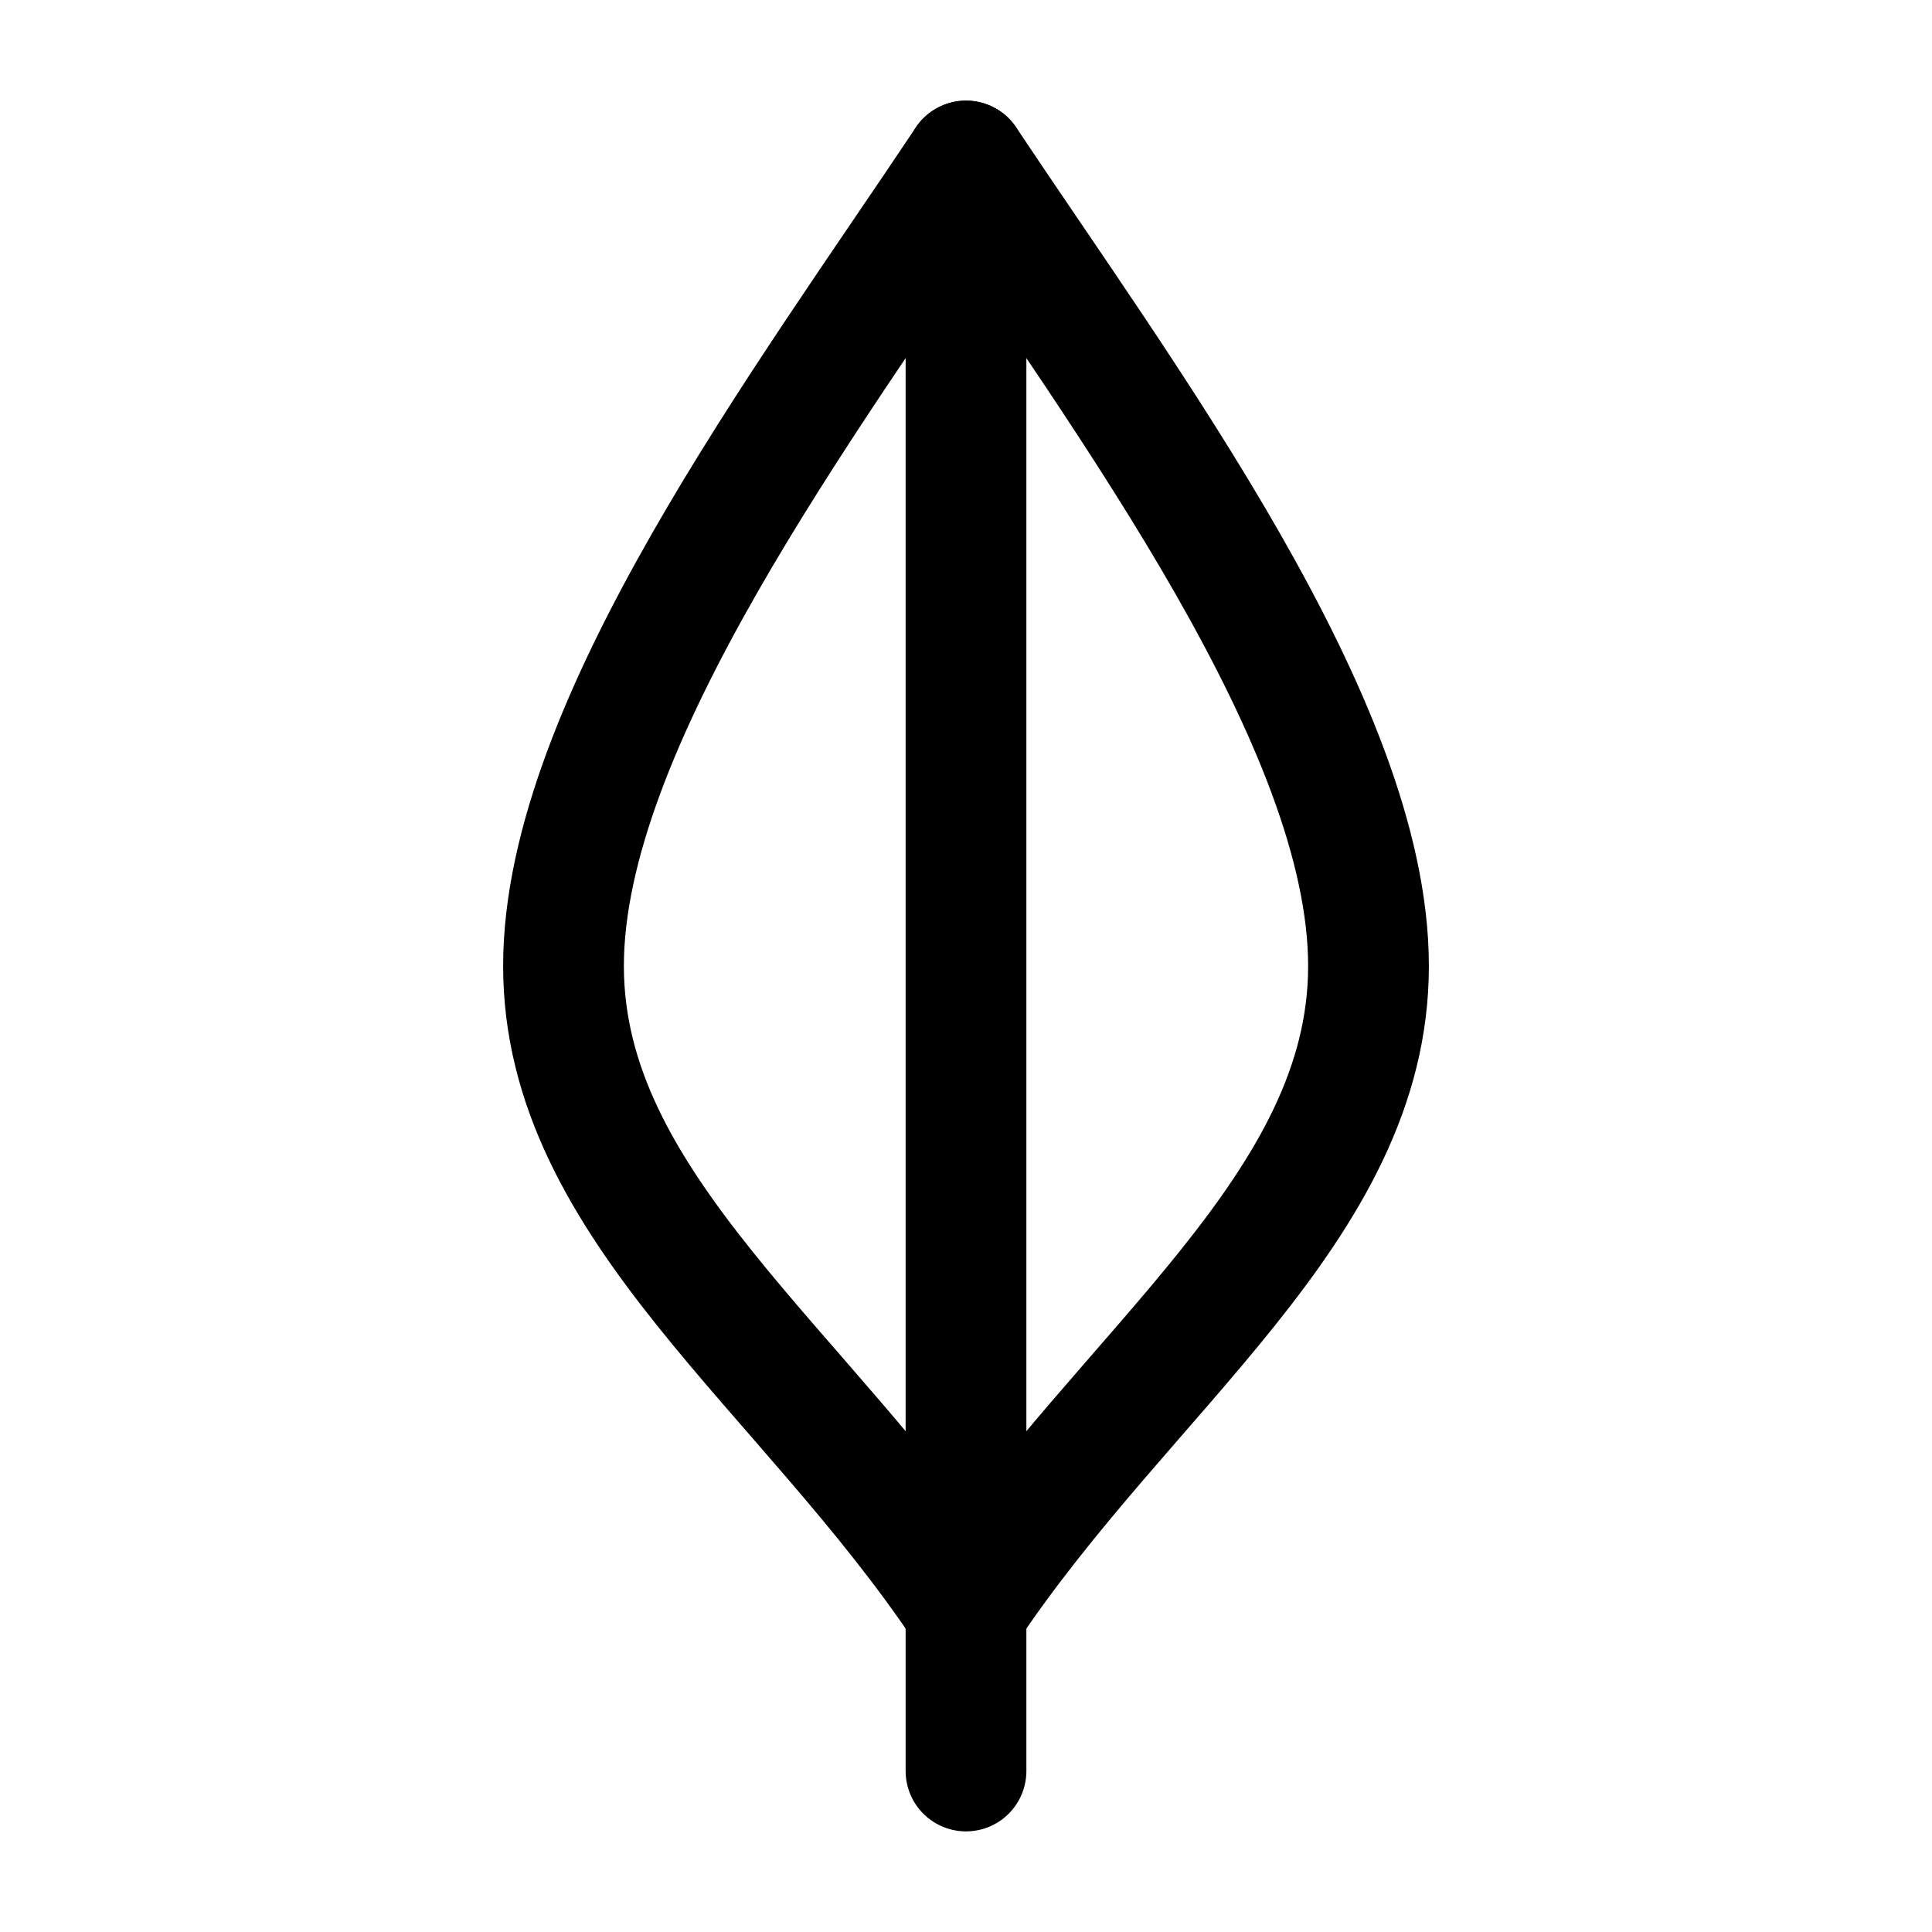
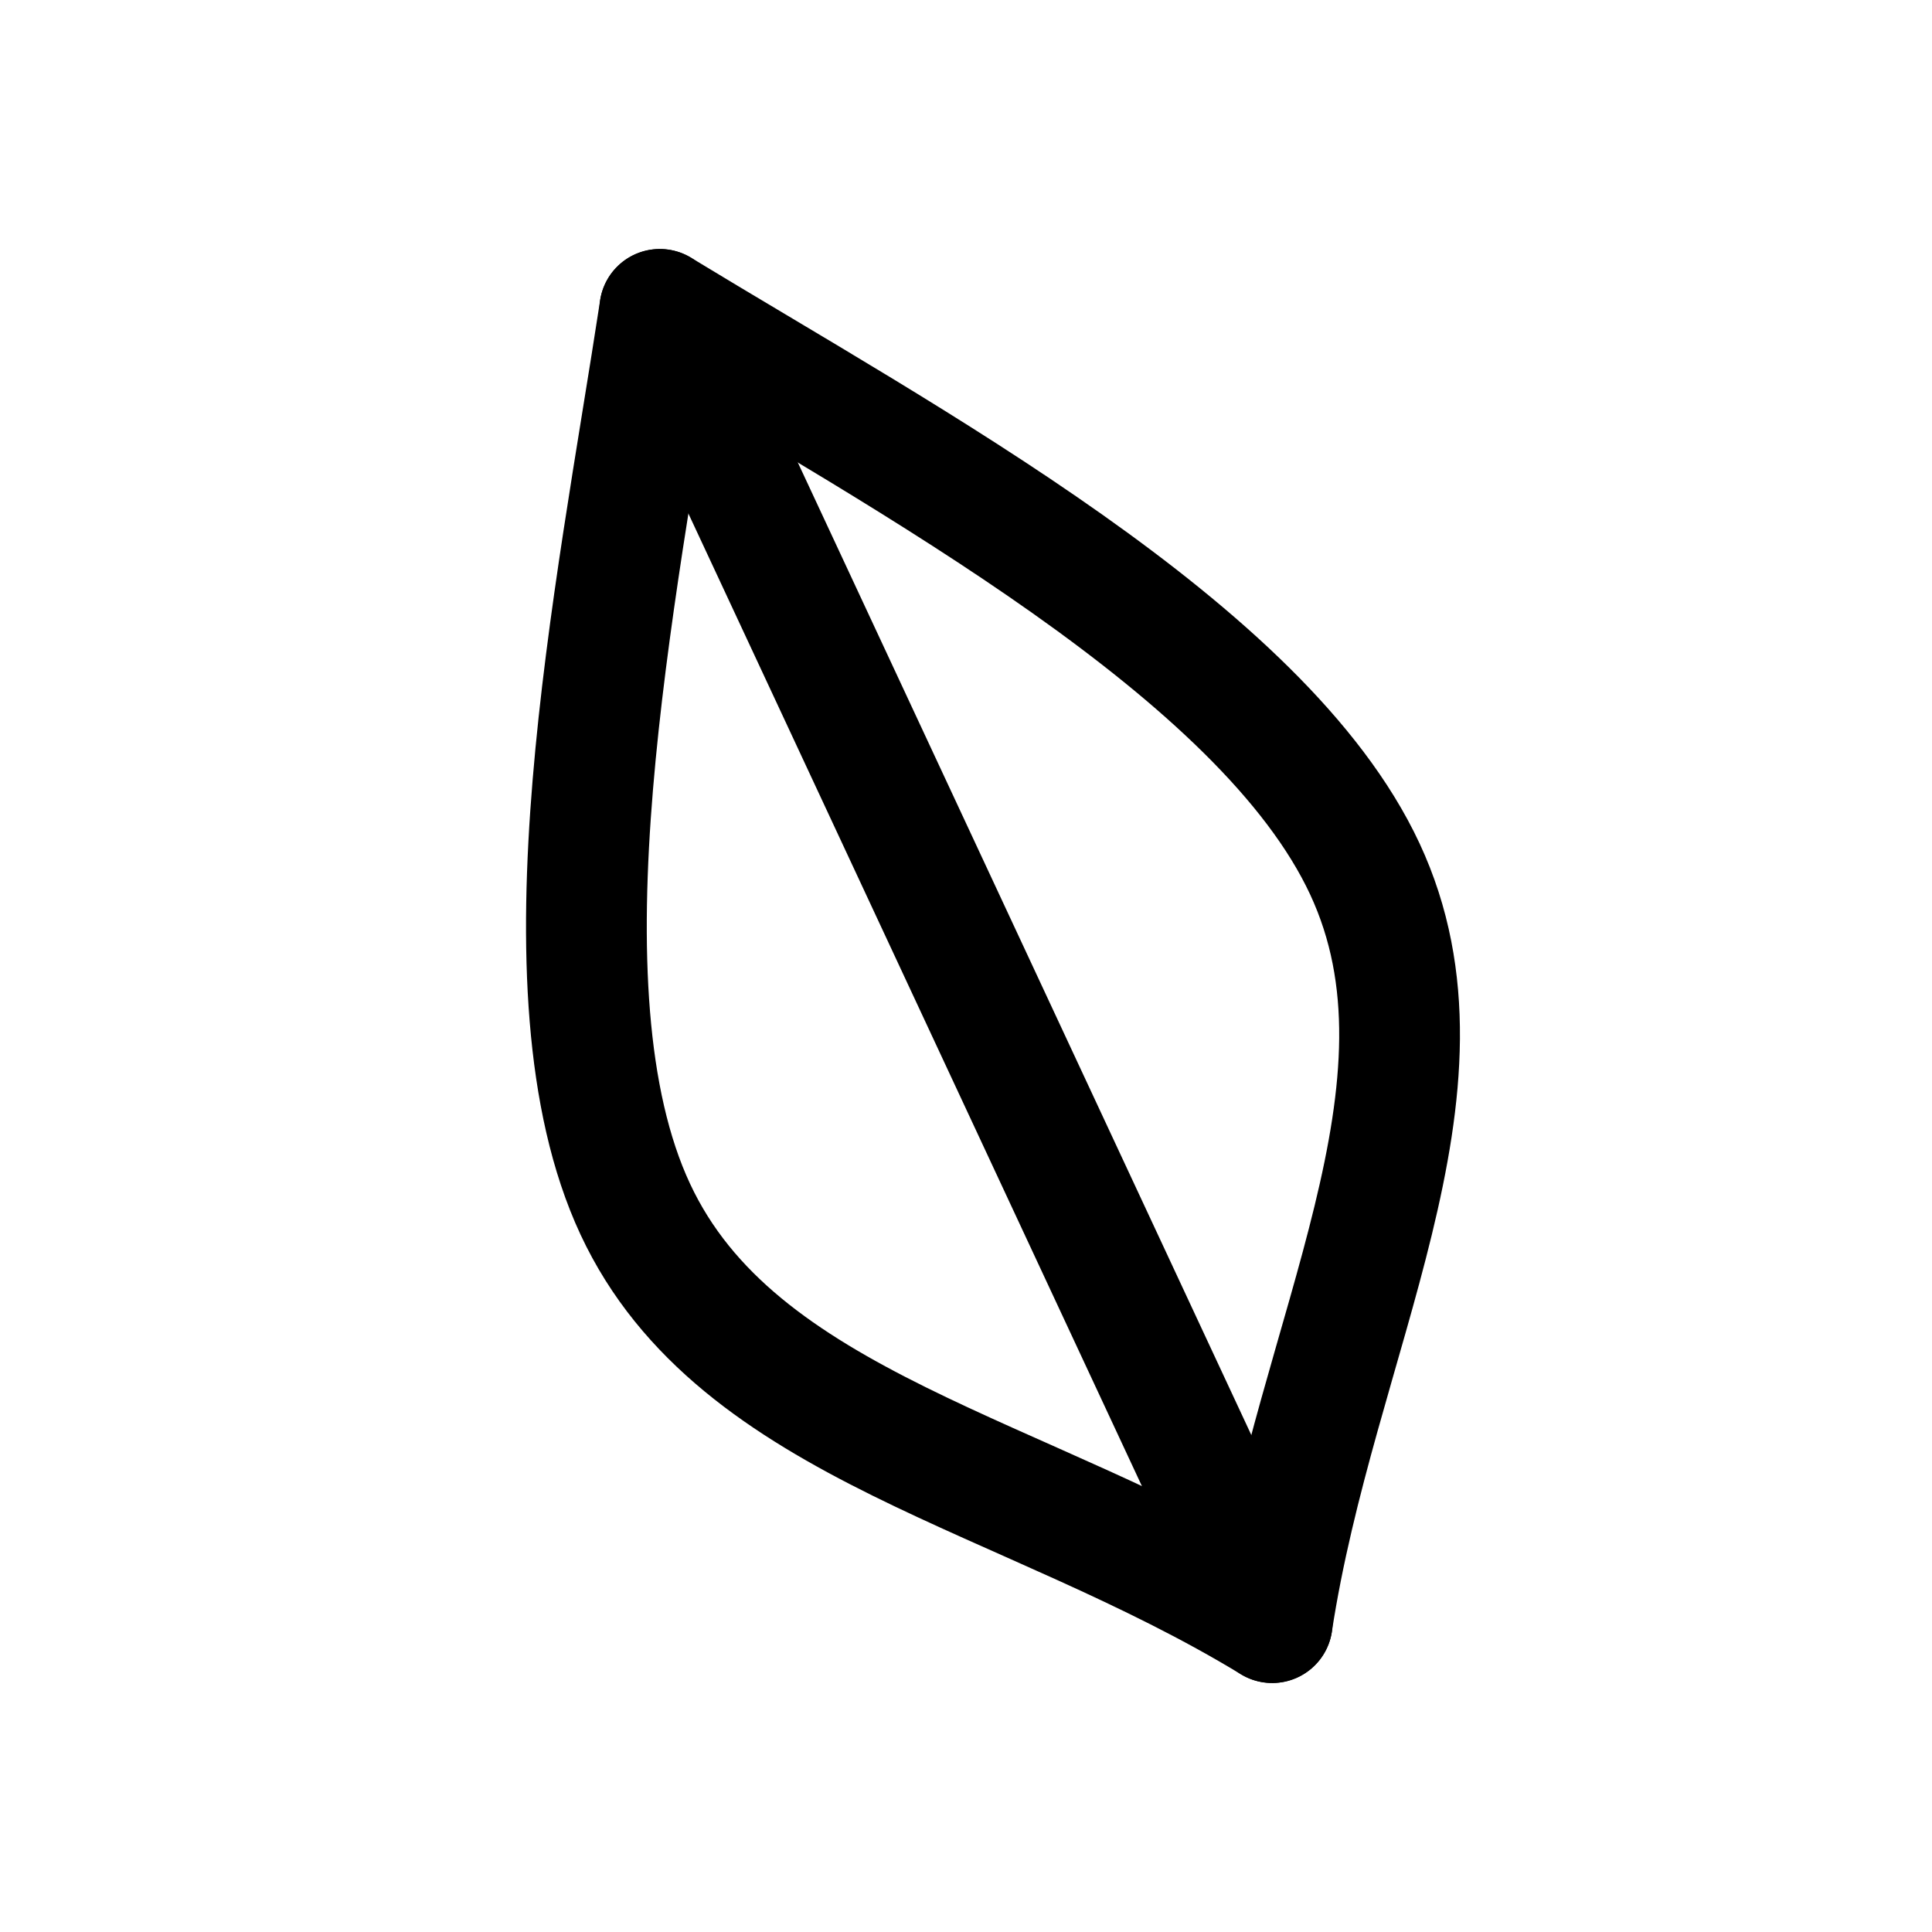
<svg xmlns="http://www.w3.org/2000/svg" width="24" height="24" viewBox="0 0 24 24" fill="none">
-   <path d="M12 2C10 5 7 9 7 12s3 5 5 8c2-3 5-5 5-8s-3-7-5-10z" fill="none" stroke="black" stroke-width="1.5" stroke-linejoin="round" />
-   <path d="M12 2v20" stroke="black" stroke-width="1.5" stroke-linecap="round" />
+   <g transform="rotate(-25 12 12)">
+     <path d="M12 3C10 6 7 10 7 13s3 5 5 8c2-3 5-5 5-8s-3-7-5-10z" fill="none" stroke="black" stroke-width="1.5" stroke-linejoin="round" />
+     <path d="M12 3v18" stroke="black" stroke-width="1.5" stroke-linecap="round" />
+   </g>
</svg>
